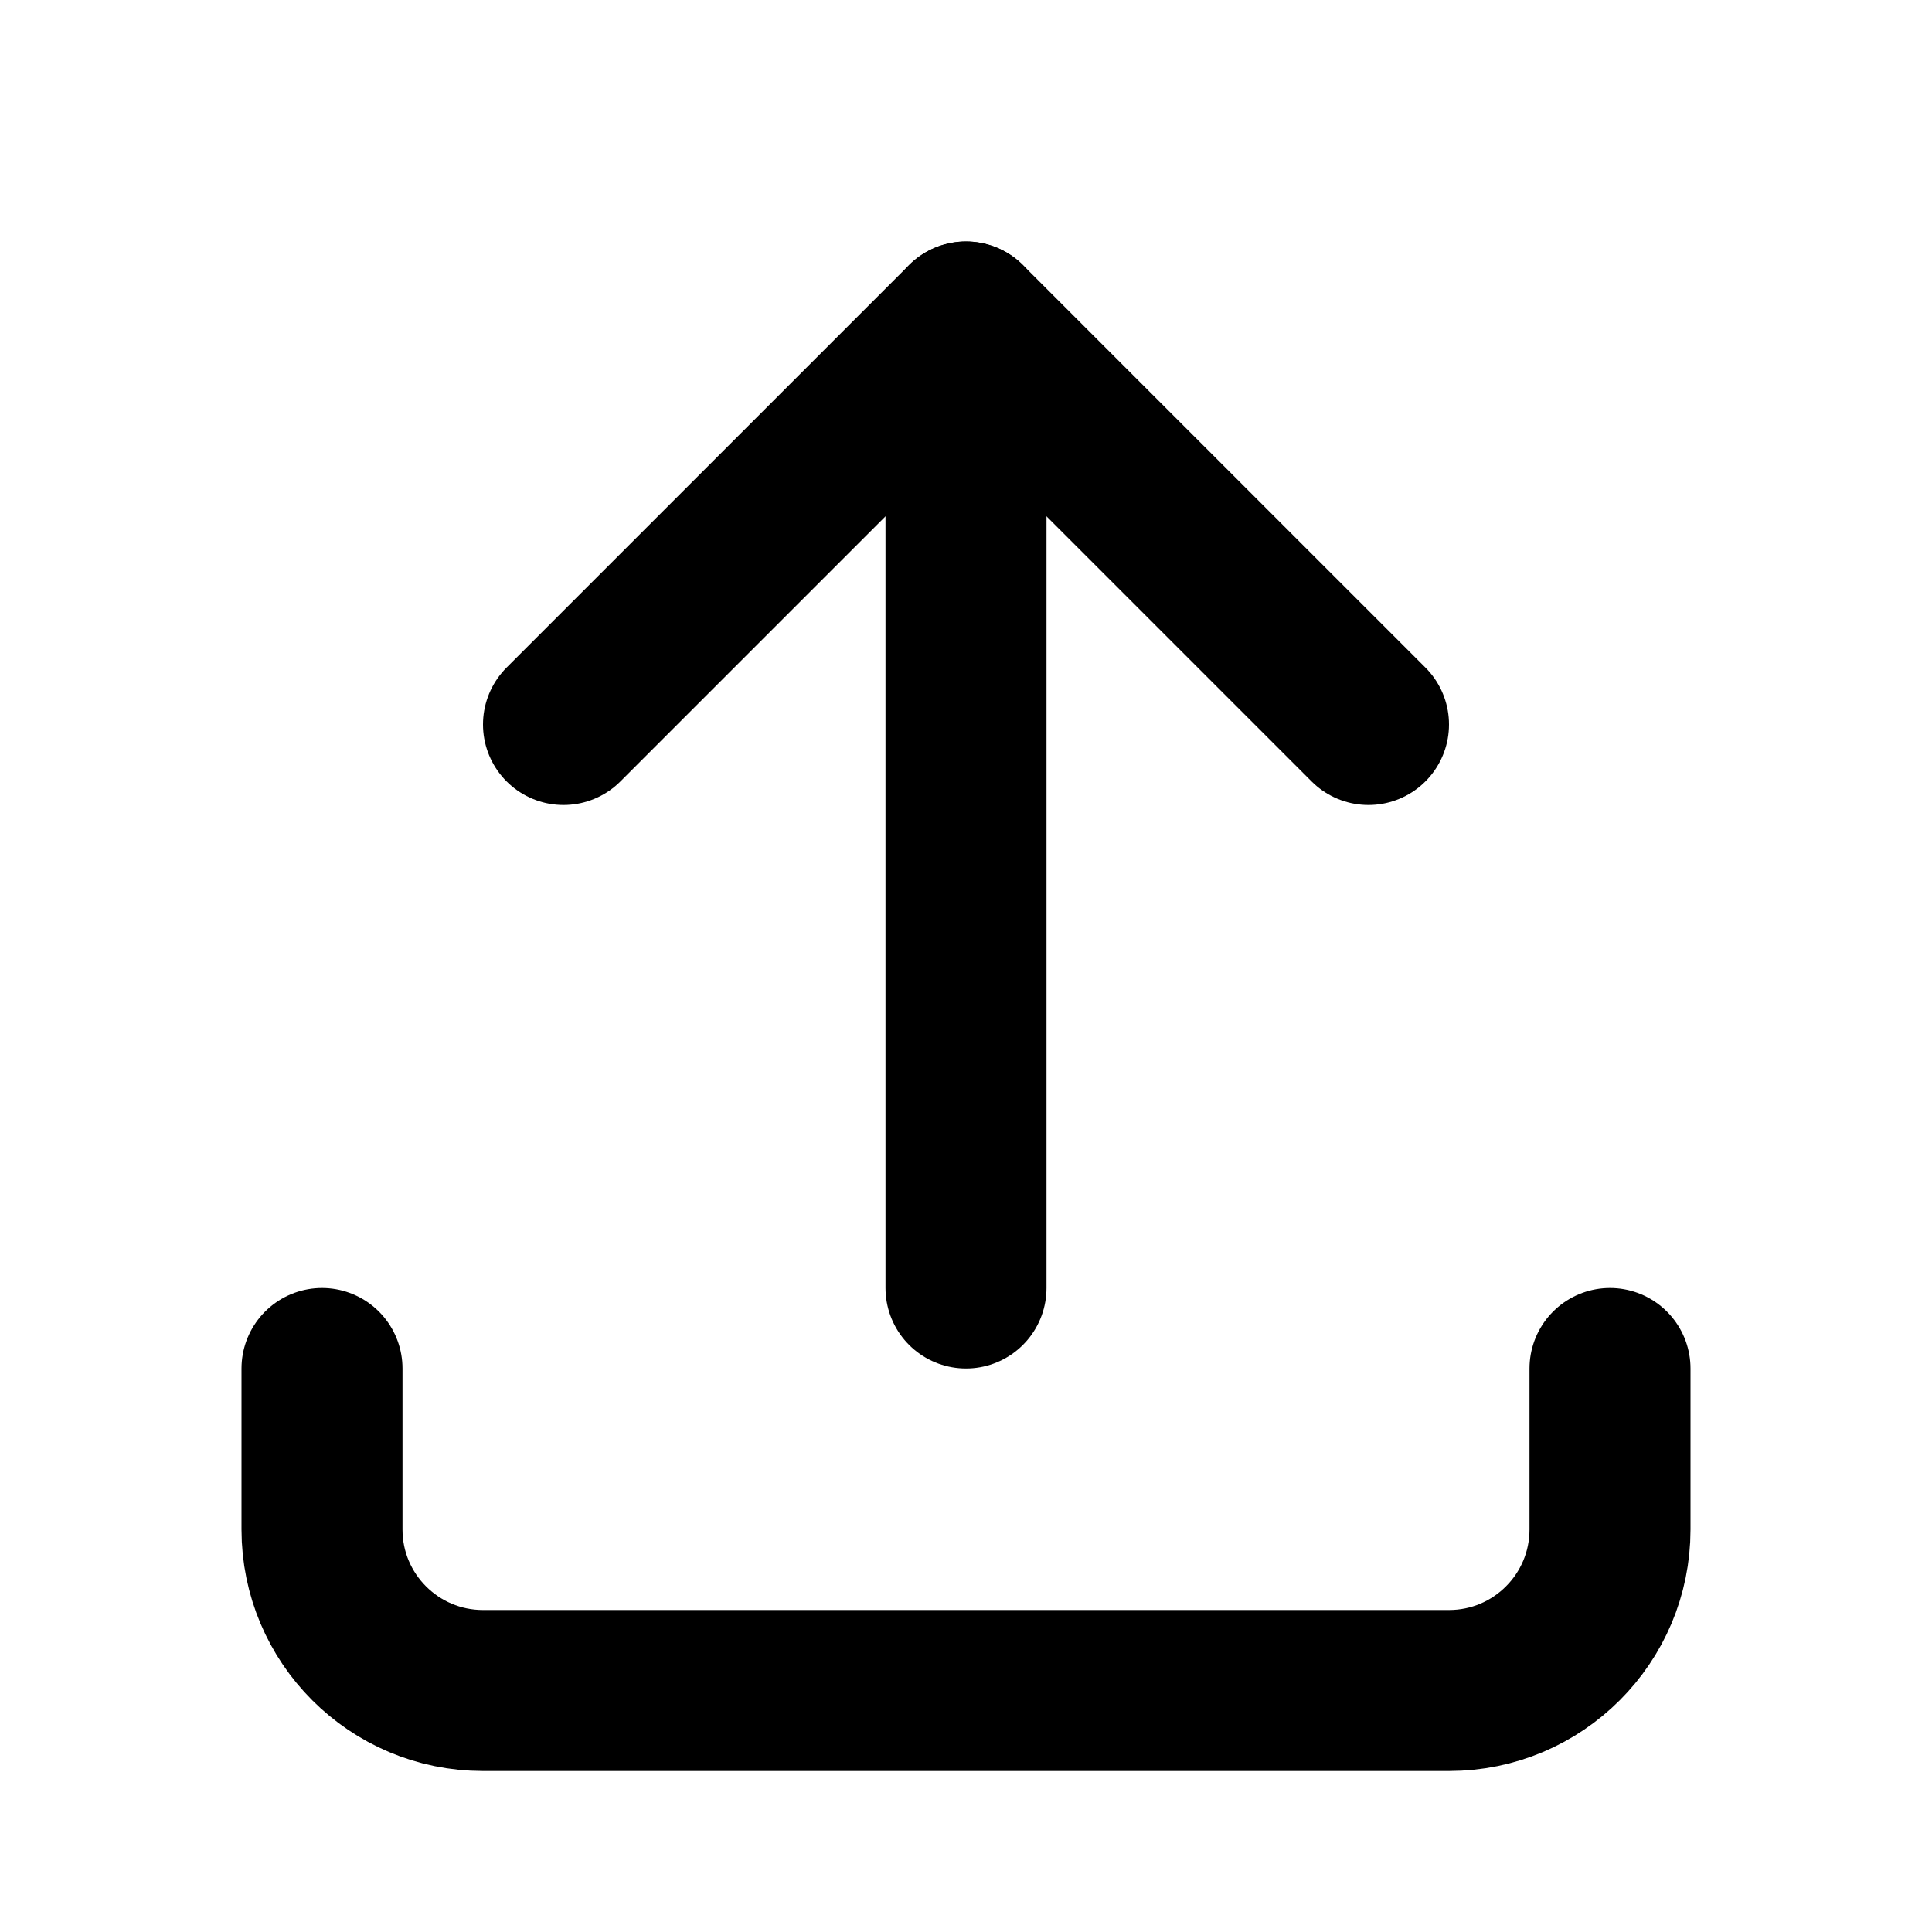
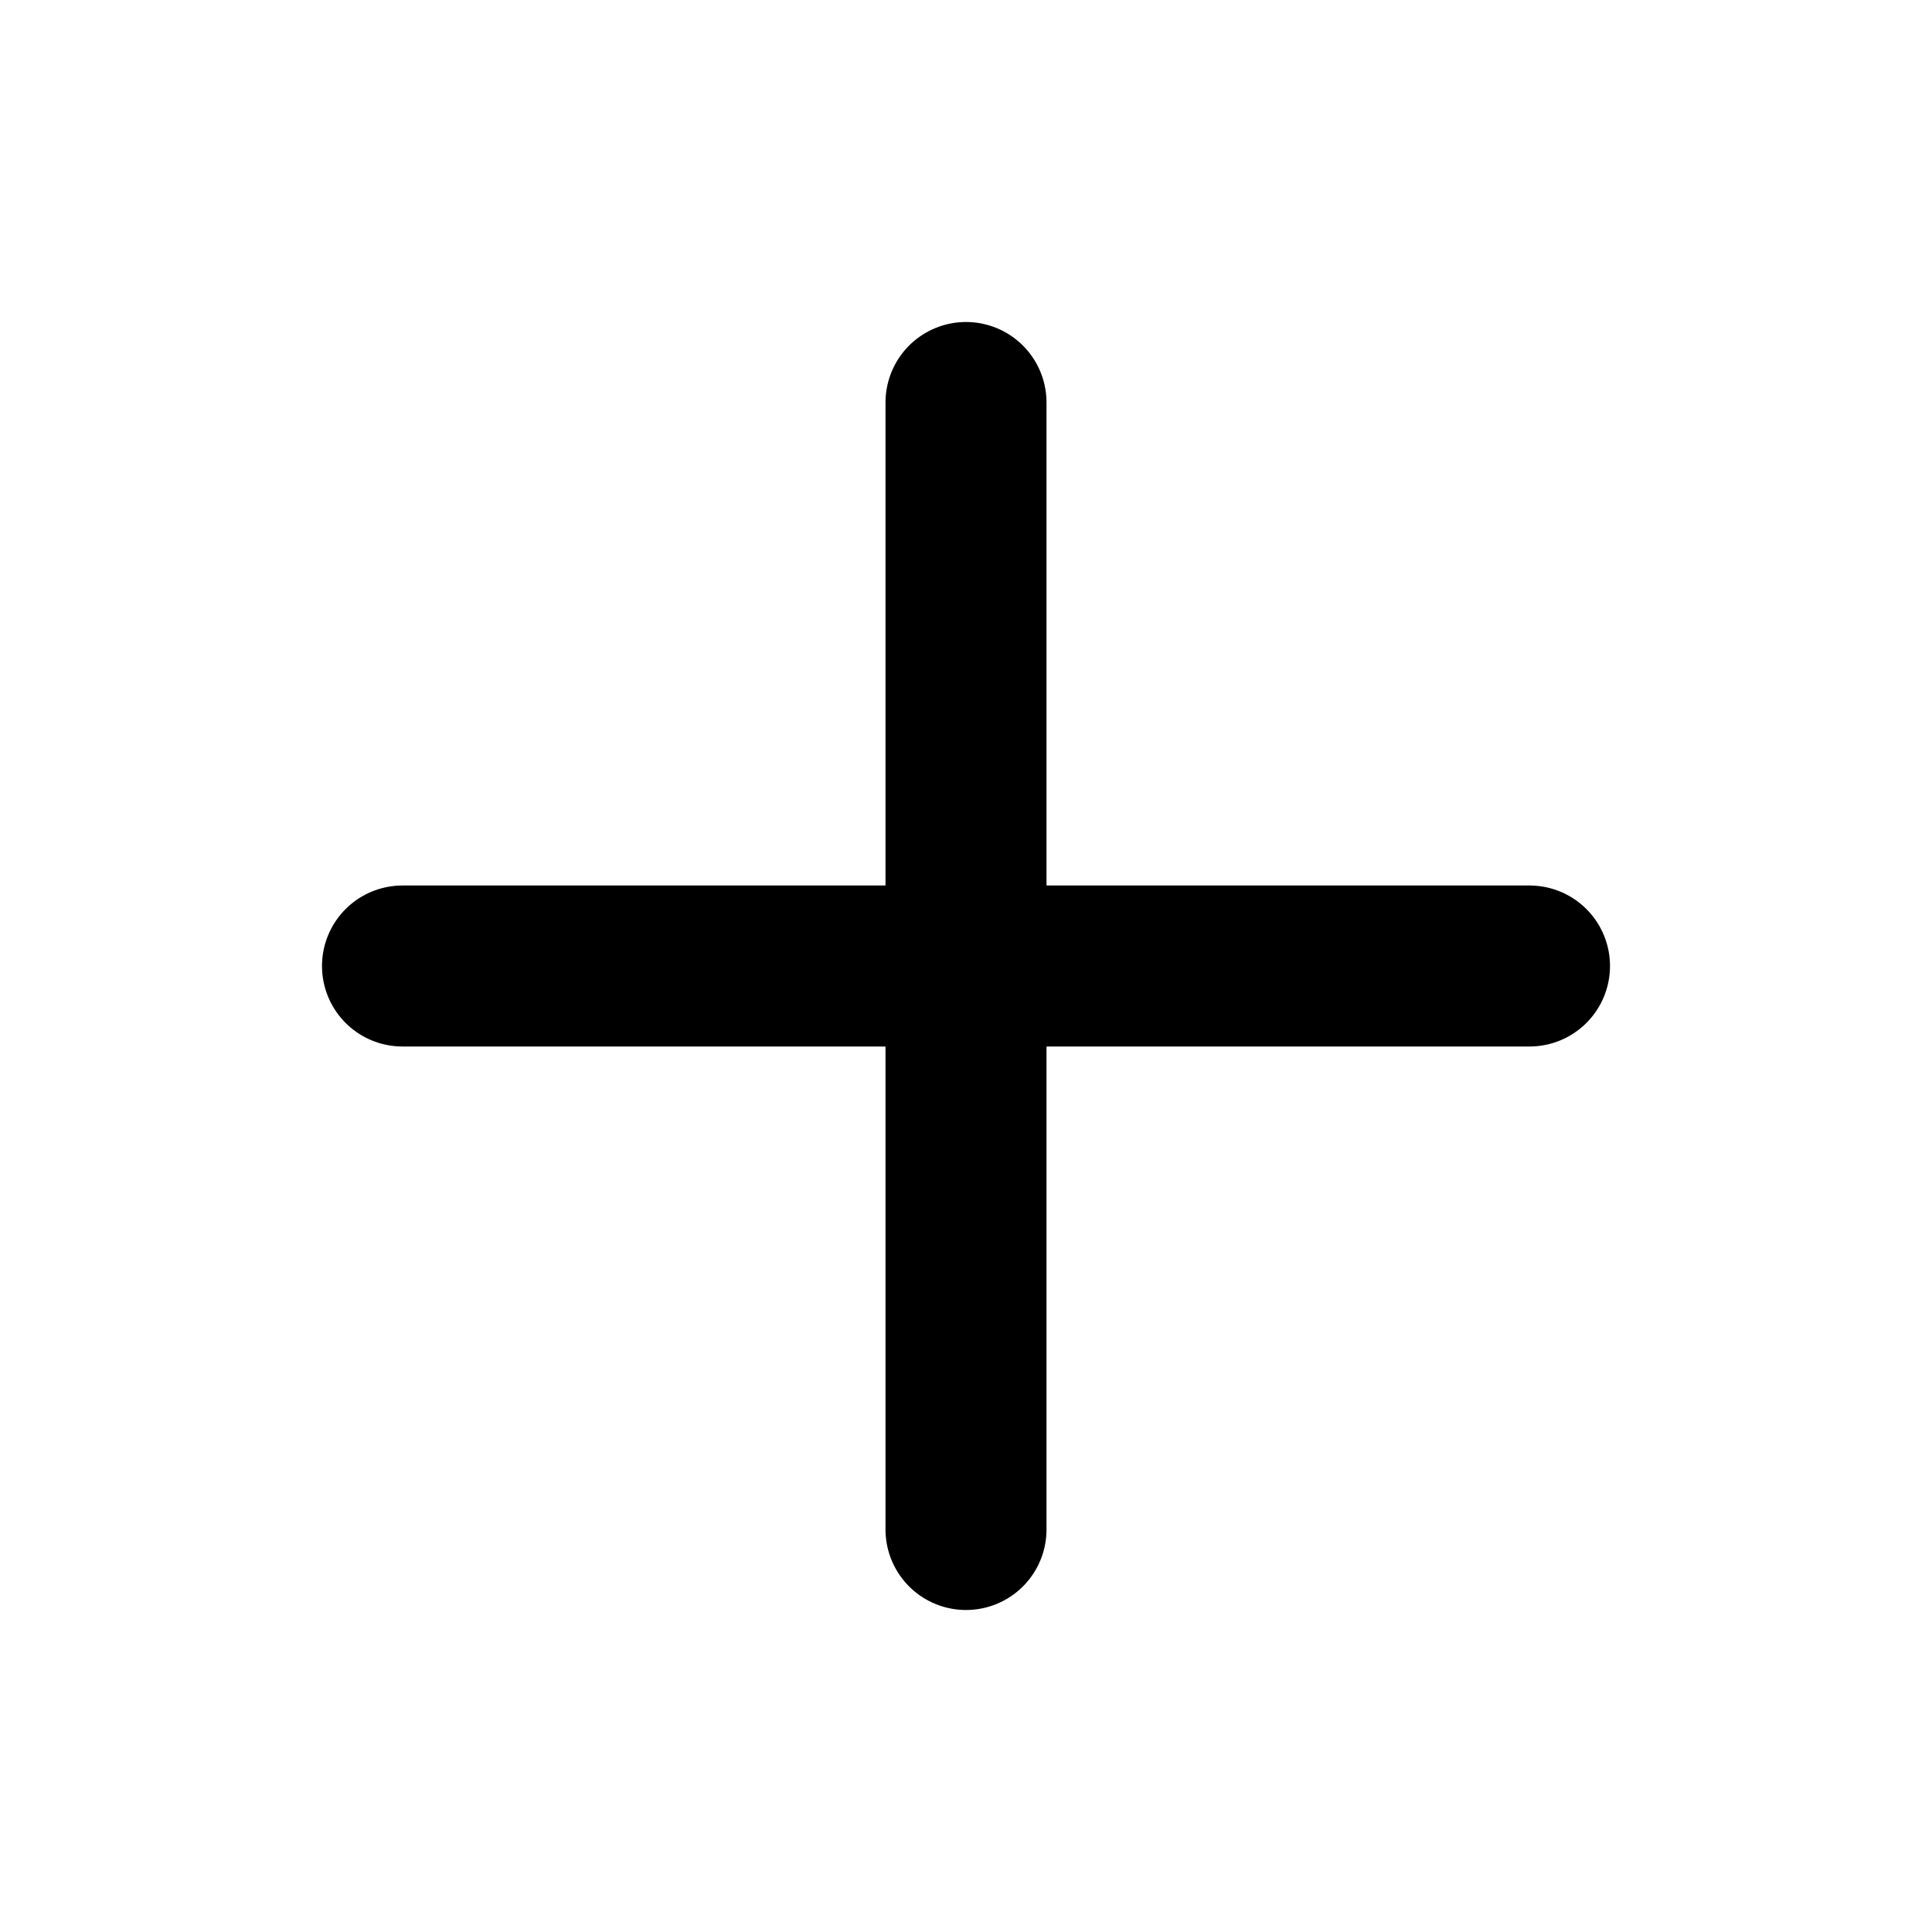
<svg xmlns="http://www.w3.org/2000/svg" width="24" height="24" viewBox="0 0 24 24" fill="none" stroke="currentColor" stroke-width="2" stroke-linecap="round" stroke-linejoin="round">
-   <path d="M4 17v2a2 2 0 0 0 2 2h12a2 2 0 0 0 2 -2v-2" />
-   <path d="M7 9l5 -5l5 5" />
-   <path d="M12 4l0 12" />
+   <path d="M12 5l0 14" />
+   <path d="M5 12l14 0" />
</svg>
